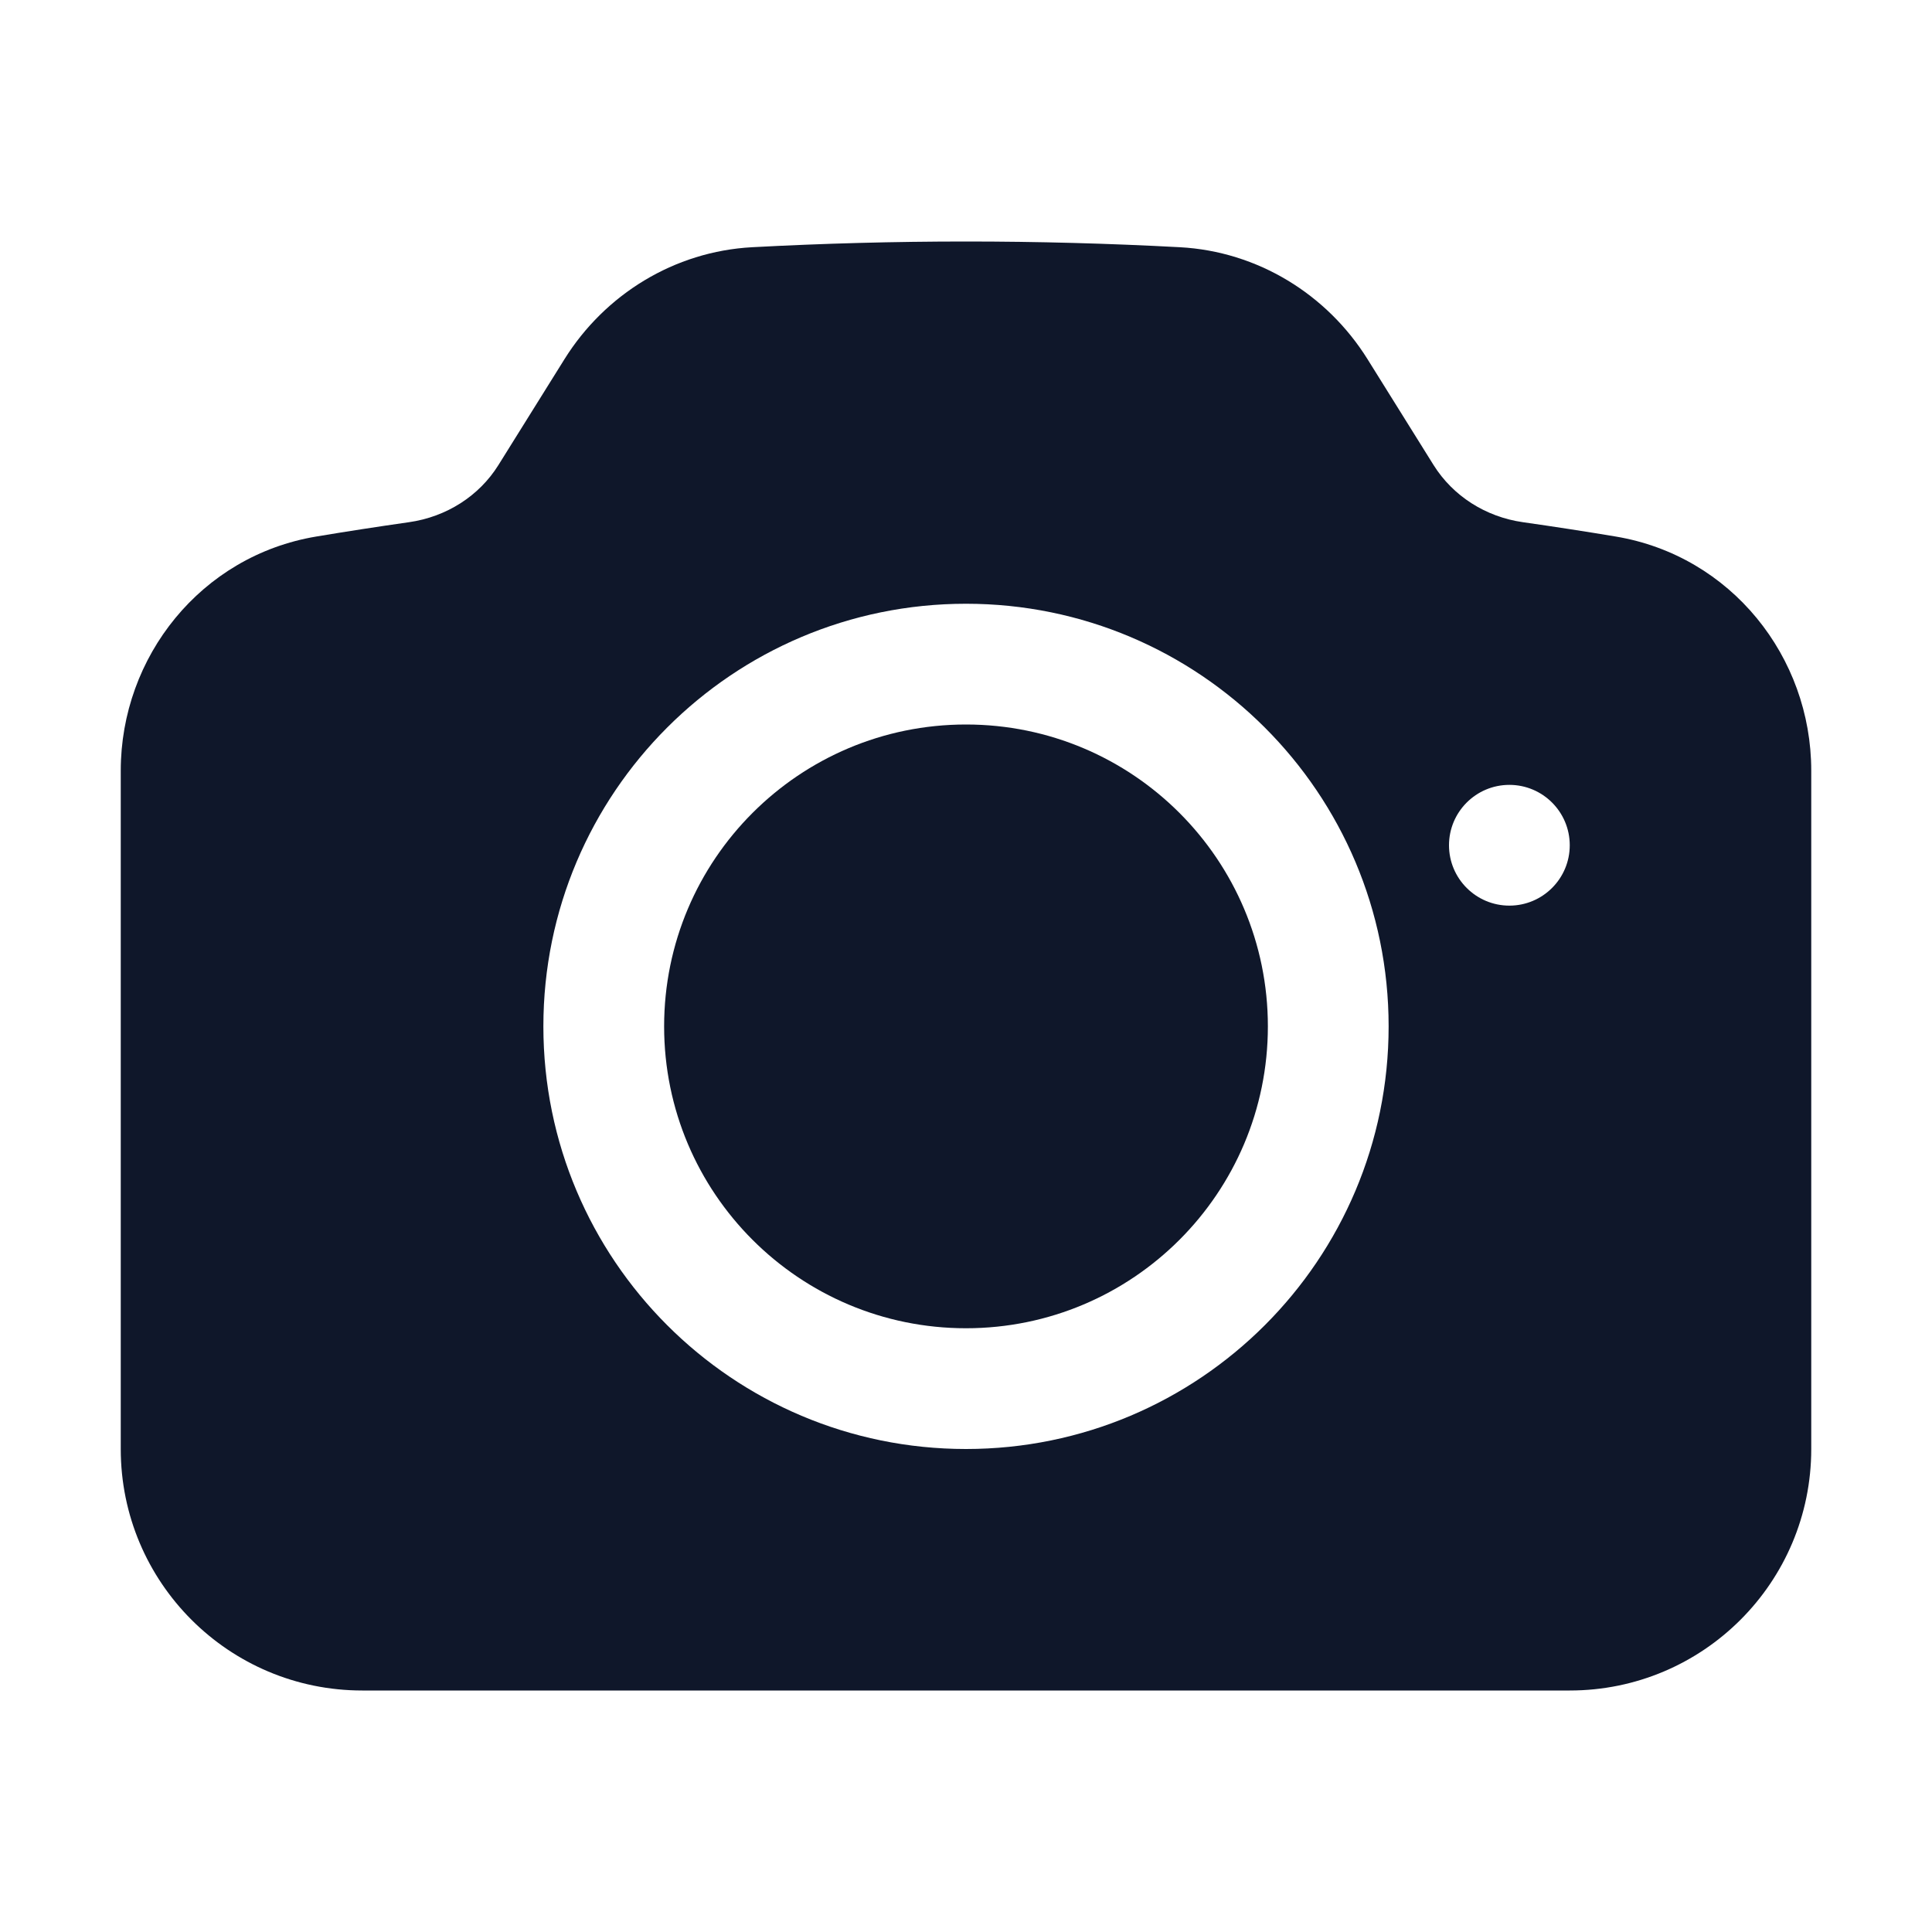
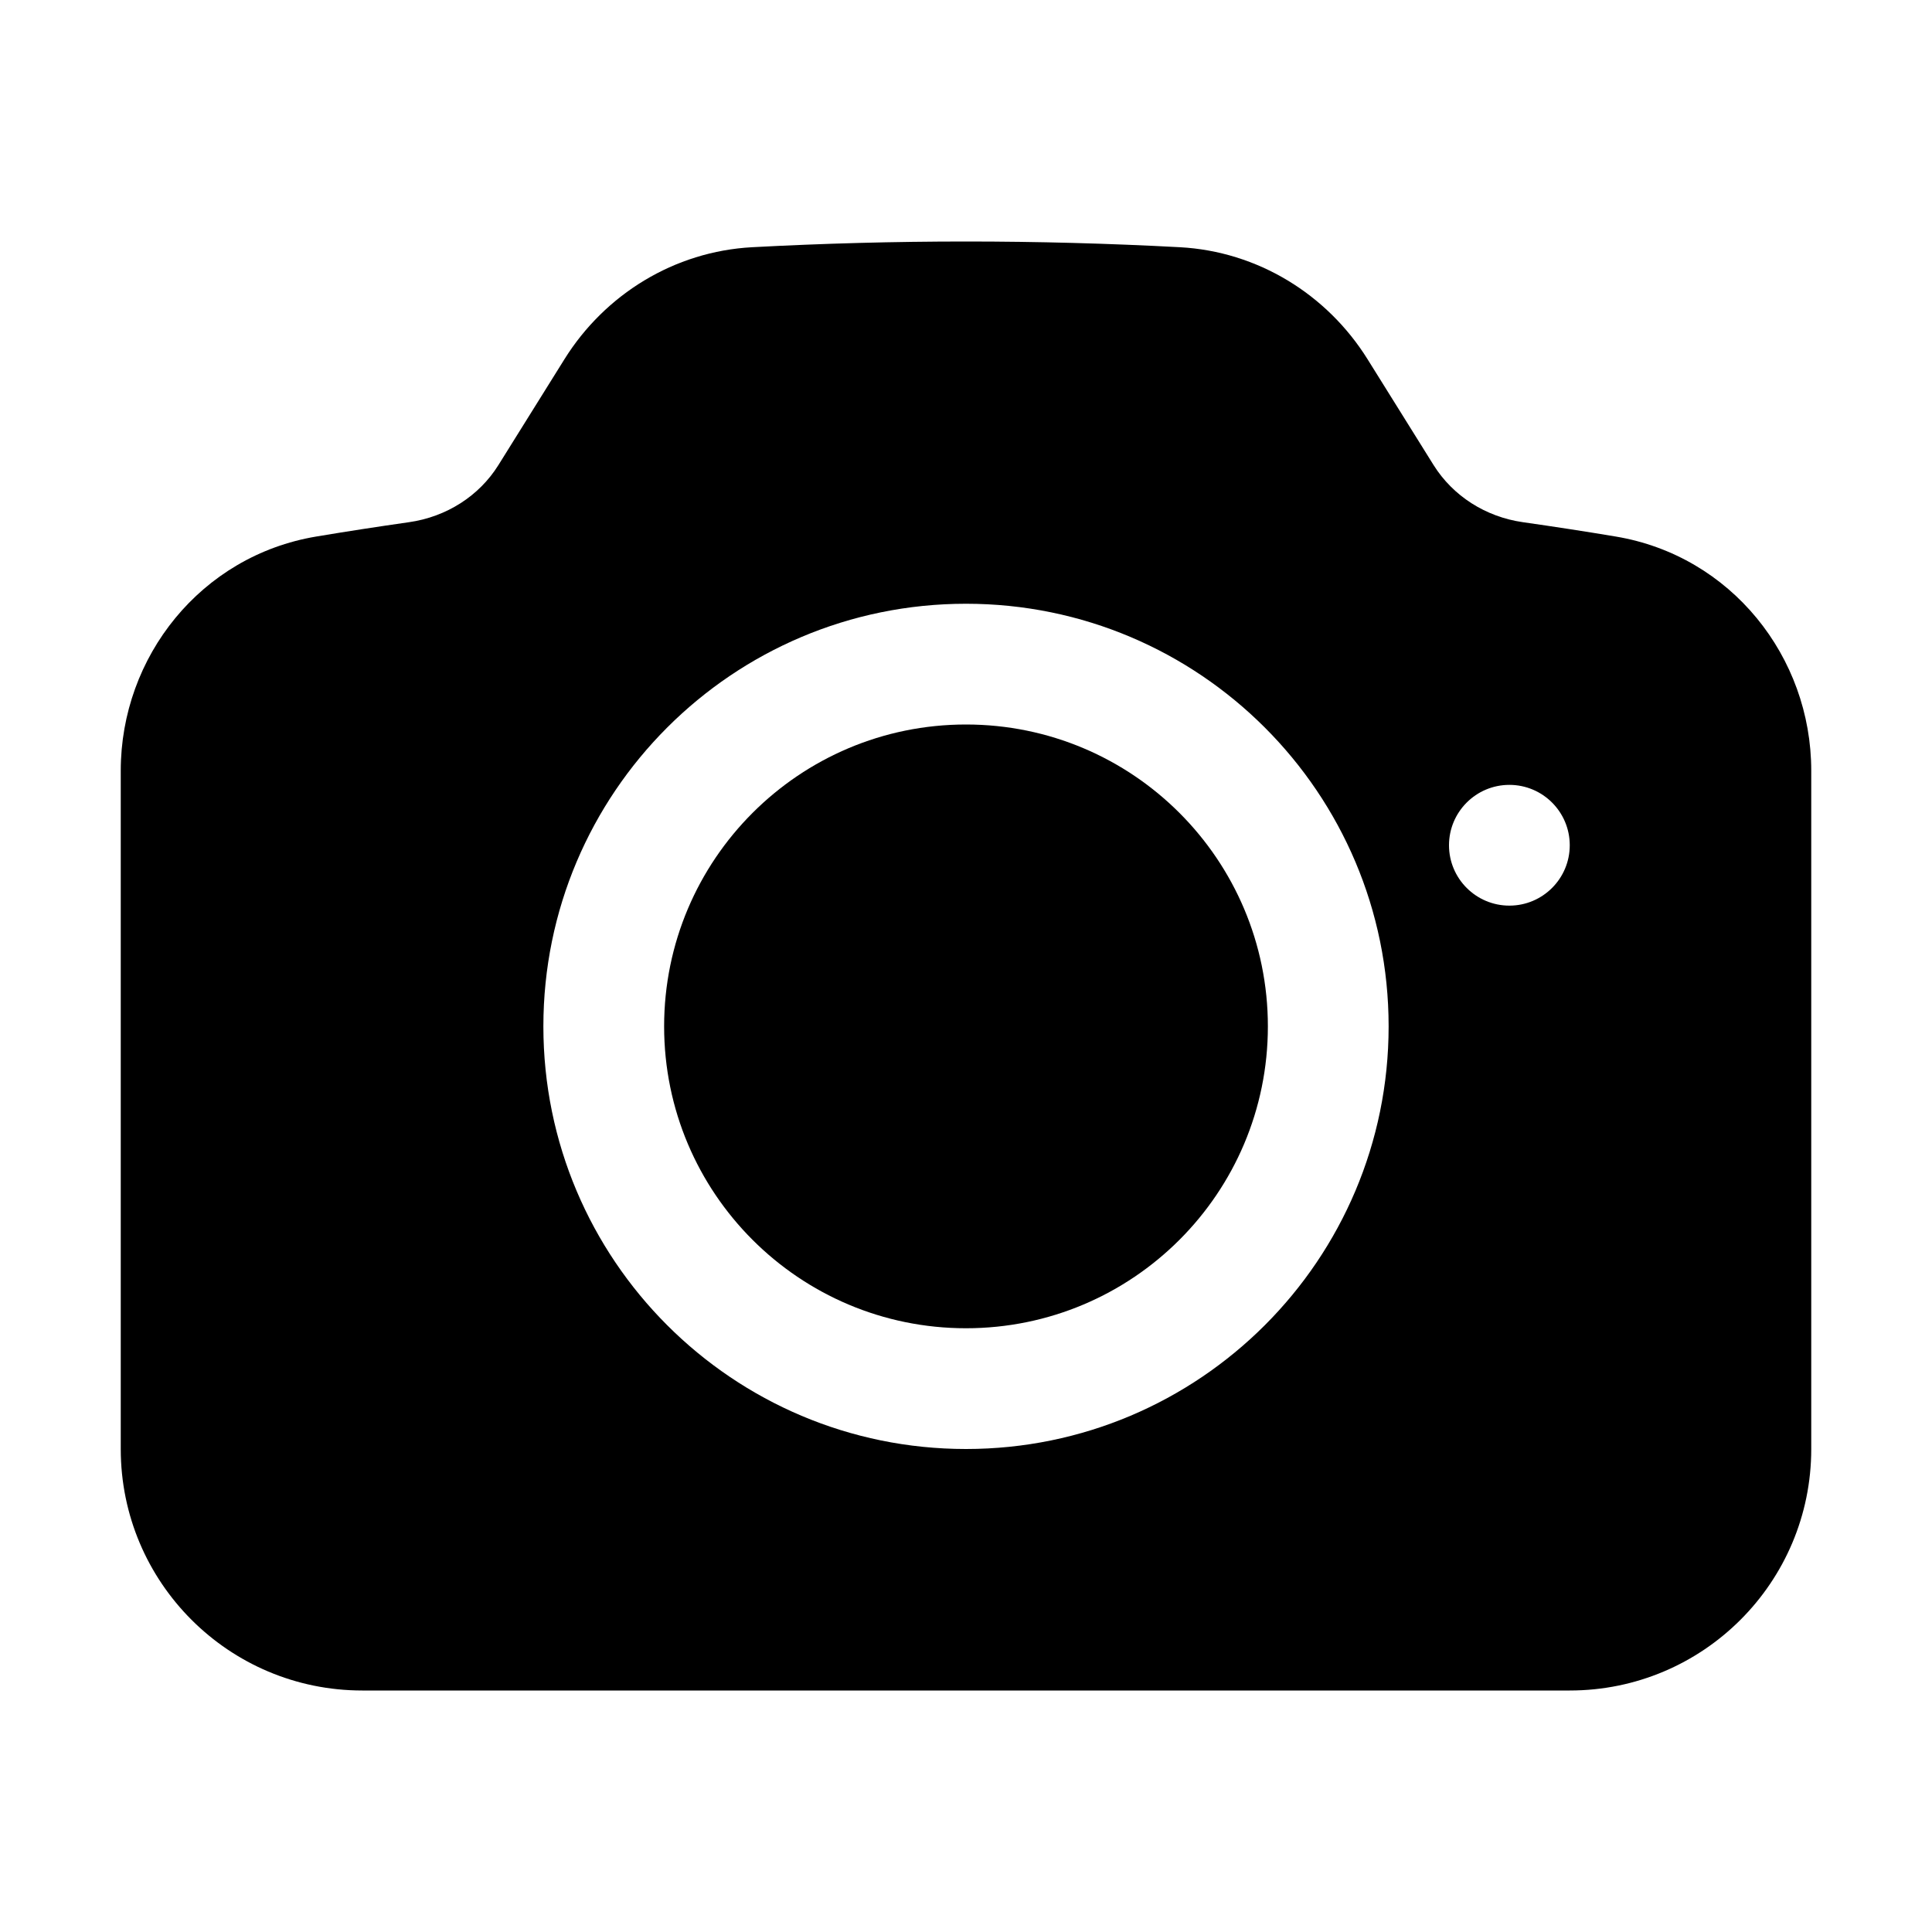
<svg xmlns="http://www.w3.org/2000/svg" width="24" height="24" viewBox="0 0 24 24" fill="none">
-   <path d="M12 9C9.929 9 8.25 10.679 8.25 12.75C8.25 14.821 9.929 16.5 12 16.5C14.071 16.5 15.75 14.821 15.75 12.75C15.75 10.679 14.071 9 12 9Z" fill="#0F172A" />
-   <path fill-rule="evenodd" clip-rule="evenodd" d="M9.344 3.071C10.224 3.024 11.109 3 12 3C12.891 3 13.776 3.024 14.656 3.071C15.623 3.123 16.485 3.656 16.988 4.462L17.809 5.778C18.049 6.161 18.454 6.421 18.919 6.487C19.305 6.542 19.689 6.601 20.071 6.665C21.503 6.904 22.5 8.158 22.5 9.574V18C22.5 19.657 21.157 21 19.5 21H4.5C2.843 21 1.5 19.657 1.5 18V9.574C1.5 8.158 2.497 6.904 3.929 6.665C4.311 6.601 4.695 6.542 5.08 6.487C5.546 6.421 5.952 6.161 6.191 5.778L7.012 4.462C7.515 3.656 8.377 3.123 9.344 3.071ZM6.75 12.75C6.75 9.851 9.101 7.5 12 7.5C14.899 7.5 17.25 9.851 17.25 12.75C17.25 15.649 14.899 18 12 18C9.101 18 6.75 15.649 6.75 12.75ZM18.75 11.25C19.164 11.25 19.5 10.914 19.5 10.5C19.5 10.086 19.164 9.75 18.75 9.75C18.336 9.75 18 10.086 18 10.5C18 10.914 18.336 11.25 18.75 11.25Z" fill="#0F172A" />
+   <path d="M12 9C9.929 9 8.25 10.679 8.25 12.75C8.25 14.821 9.929 16.5 12 16.5C14.071 16.5 15.75 14.821 15.75 12.75C15.75 10.679 14.071 9 12 9Z" fill="currentColor" />
+   <path fill-rule="evenodd" clip-rule="evenodd" d="M9.344 3.071C10.224 3.024 11.109 3 12 3C12.891 3 13.776 3.024 14.656 3.071C15.623 3.123 16.485 3.656 16.988 4.462L17.809 5.778C18.049 6.161 18.454 6.421 18.919 6.487C19.305 6.542 19.689 6.601 20.071 6.665C21.503 6.904 22.5 8.158 22.5 9.574V18C22.5 19.657 21.157 21 19.5 21H4.5C2.843 21 1.5 19.657 1.5 18V9.574C1.5 8.158 2.497 6.904 3.929 6.665C4.311 6.601 4.695 6.542 5.08 6.487C5.546 6.421 5.952 6.161 6.191 5.778L7.012 4.462C7.515 3.656 8.377 3.123 9.344 3.071ZM6.75 12.75C6.75 9.851 9.101 7.5 12 7.5C14.899 7.5 17.25 9.851 17.25 12.75C17.25 15.649 14.899 18 12 18C9.101 18 6.75 15.649 6.75 12.75ZM18.75 11.25C19.164 11.25 19.5 10.914 19.5 10.5C19.5 10.086 19.164 9.75 18.75 9.75C18.336 9.75 18 10.086 18 10.5C18 10.914 18.336 11.25 18.75 11.25Z" fill="currentColor" />
</svg>
